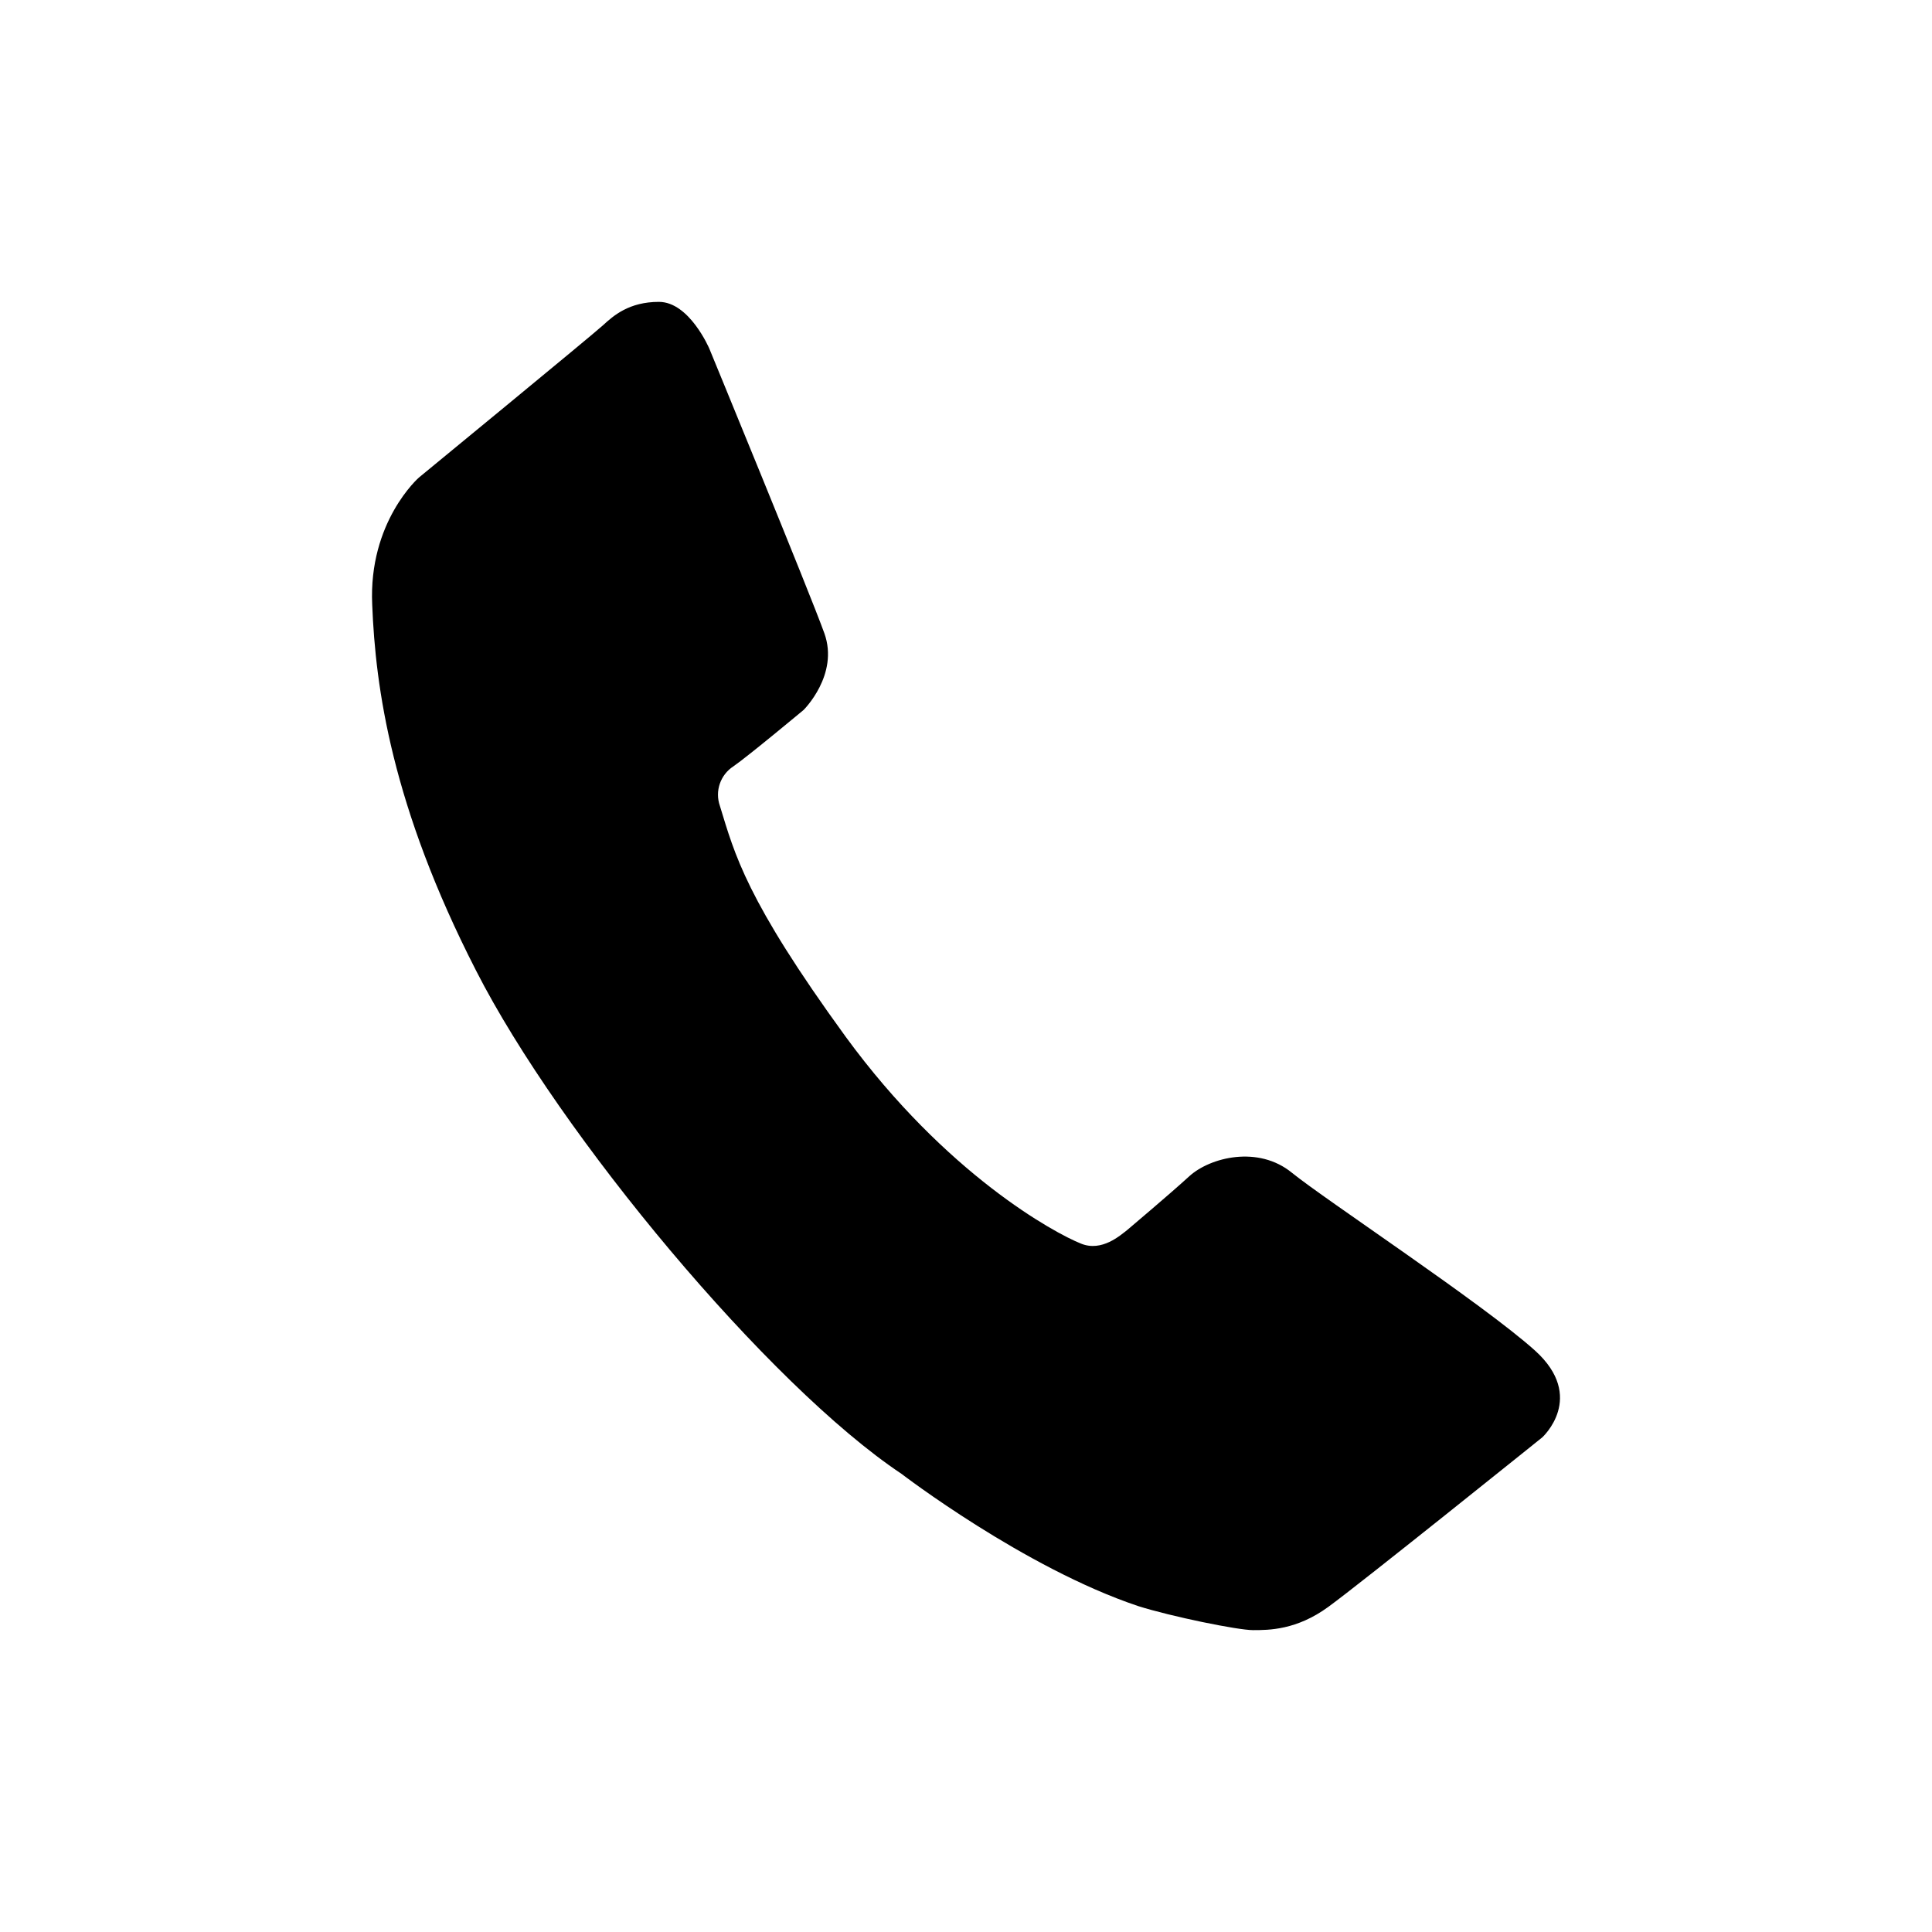
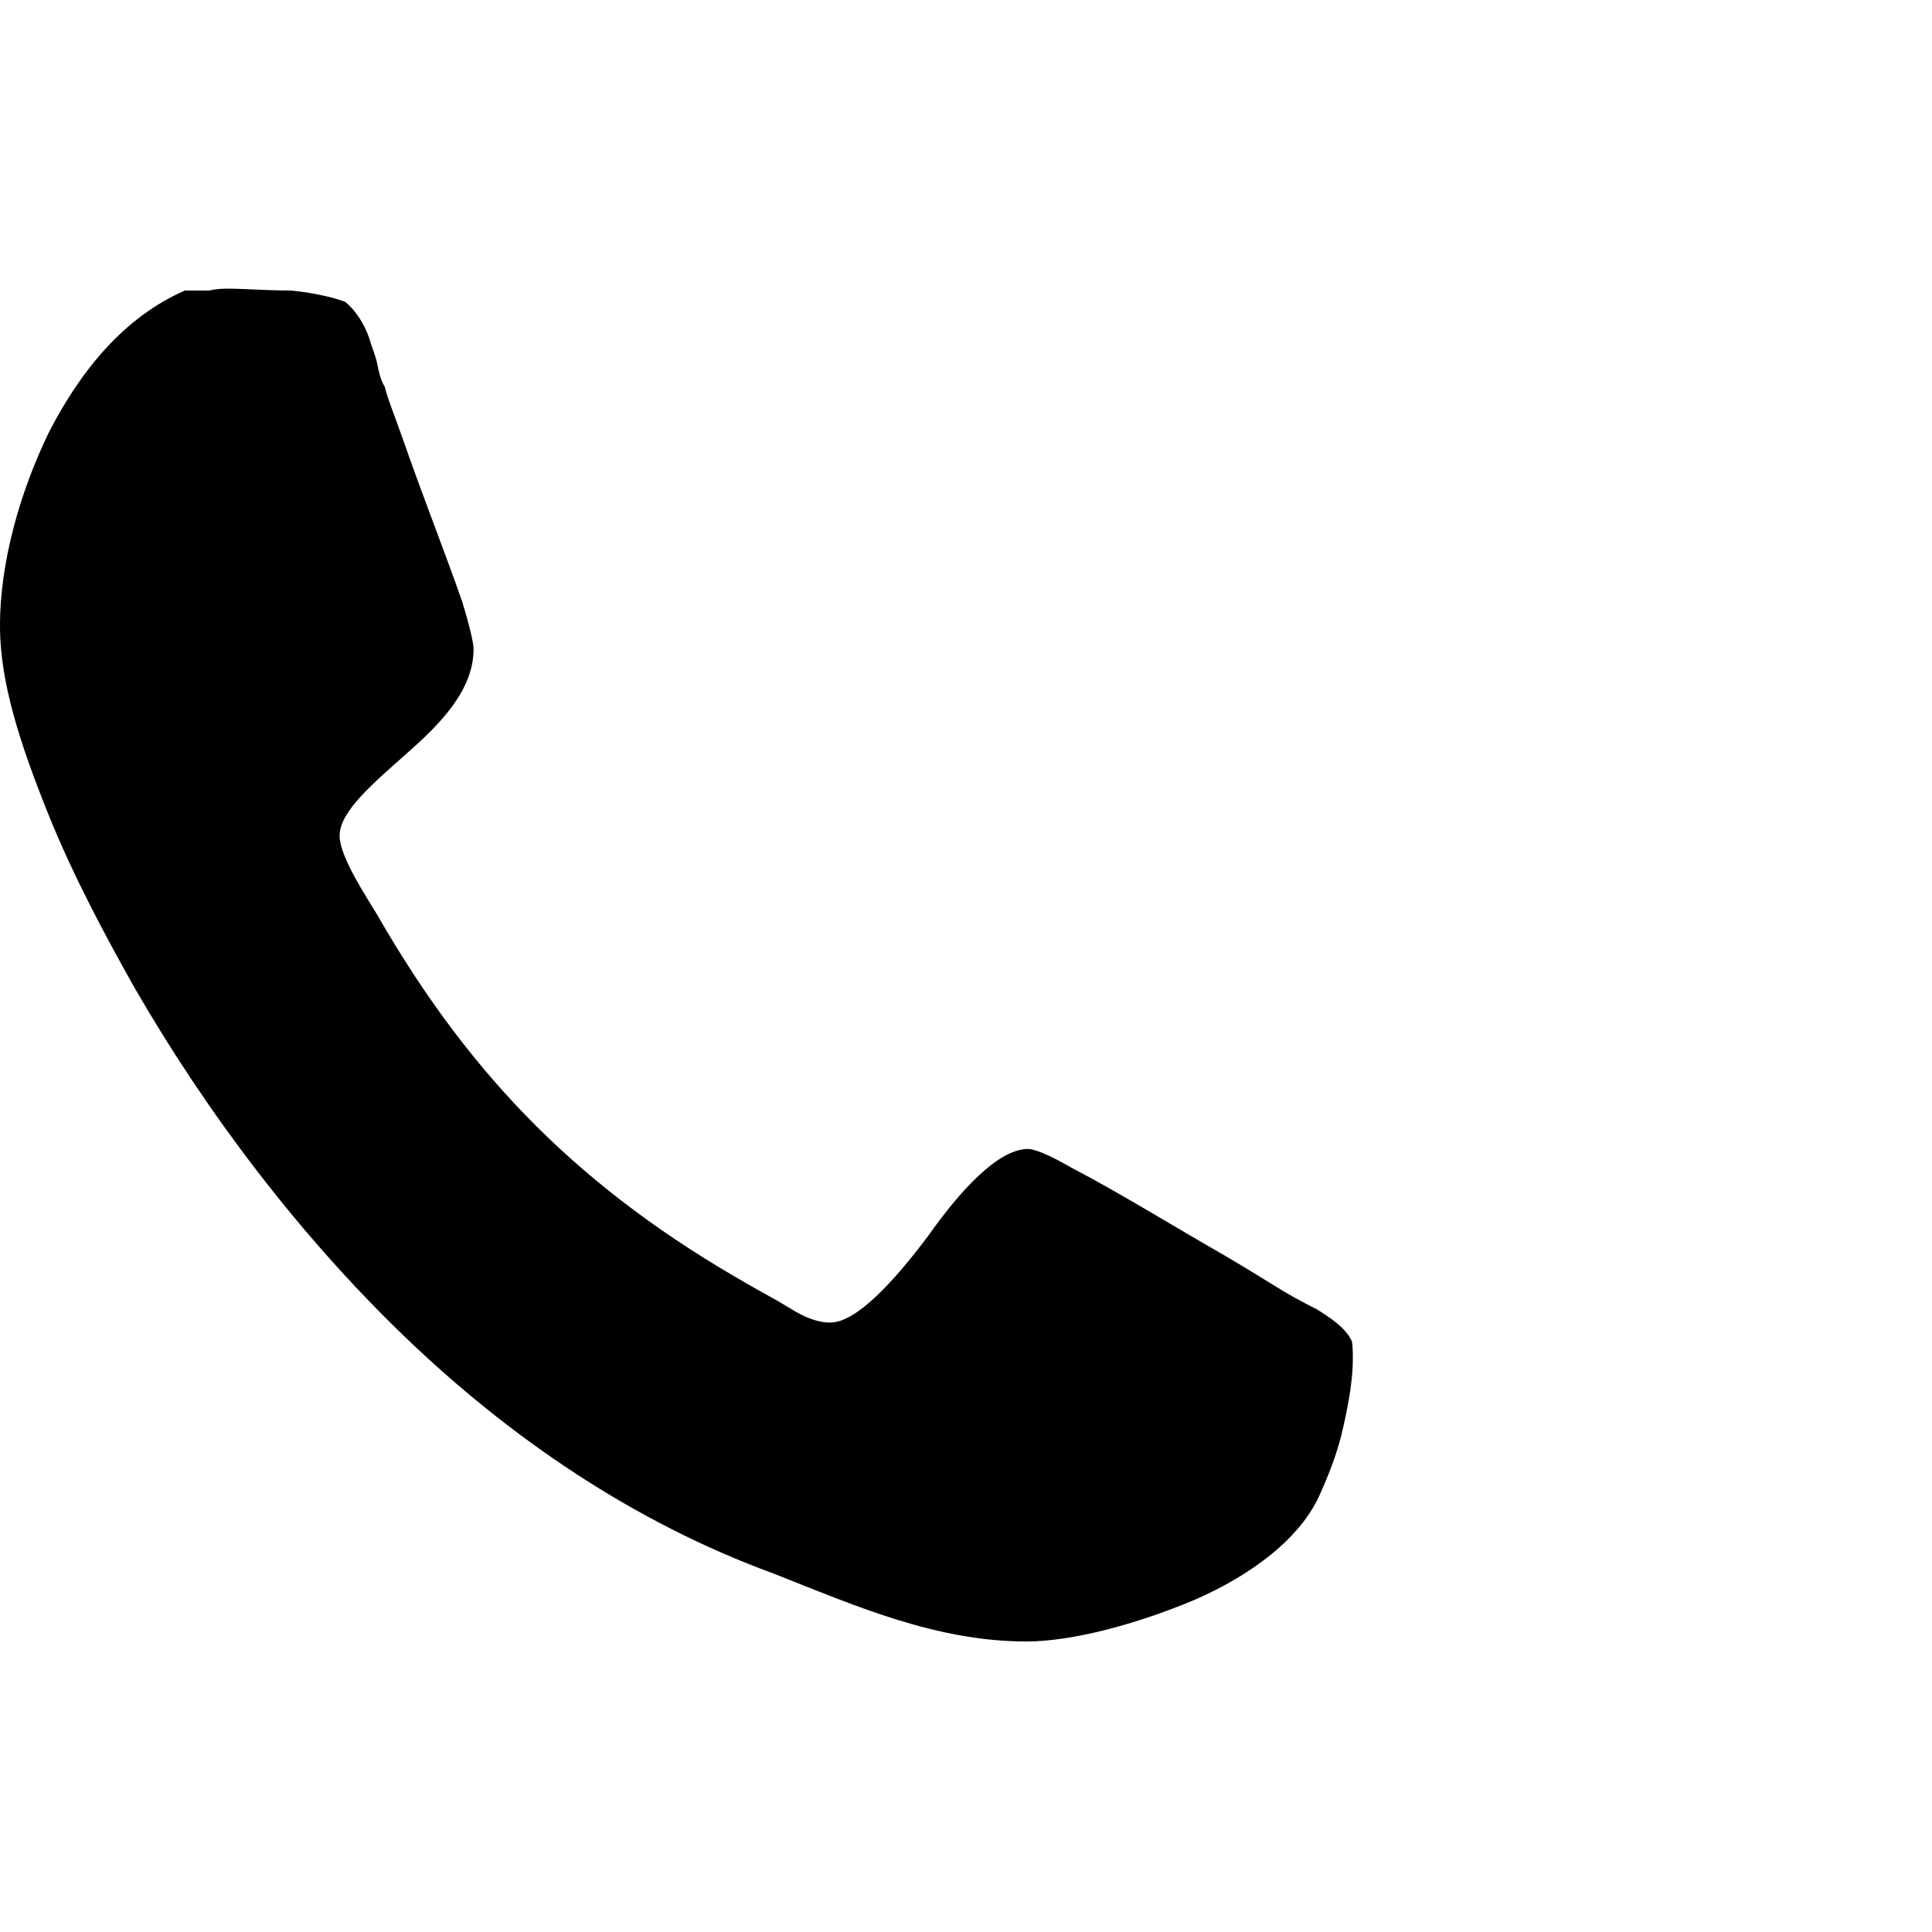
- <svg xmlns="http://www.w3.org/2000/svg" fill="#000000" width="45px" height="45px" viewBox="0 0 32 32">
-   <path d="M11.748 5.773S11.418 5 10.914 5c-.496 0-.754.229-.926.387S6.938 7.91 6.938 7.91s-.837.731-.773 2.106c.054 1.375.323 3.332 1.719 6.058 1.386 2.72 4.855 6.876 7.047 8.337 0 0 2.031 1.558 3.921 2.191.549.173 1.647.398 1.903.398.26 0 .719 0 1.246-.385.536-.389 3.543-2.807 3.543-2.807s.736-.665-.119-1.438c-.859-.773-3.467-2.492-4.025-2.944-.559-.459-1.355-.257-1.699.054-.343.313-.956.828-1.031.893-.112.086-.419.365-.763.226-.438-.173-2.234-1.148-3.899-3.426-1.655-2.276-1.837-3.02-2.084-3.824a.56.56 0 0 1 .225-.657c.248-.172 1.161-.933 1.161-.933s.591-.583.344-1.27-1.906-4.716-1.906-4.716z" />
+ <svg xmlns="http://www.w3.org/2000/svg" fill="#000000" width="40px" height="40px" viewBox="0 0 32 32" version="1.1">
+   <path d="M0 10.375c0 0.938 0.344 1.969 0.781 3.063s1 2.125 1.438 2.906c1.188 2.063 2.719 4.094 4.469 5.781s3.813 3.094 6.125 3.938c1.344 0.531 2.688 1.125 4.188 1.125 0.75 0 1.813-0.281 2.781-0.688 0.938-0.406 1.781-1.031 2.094-1.781 0.125-0.281 0.281-0.656 0.375-1.094 0.094-0.406 0.156-0.813 0.156-1.094 0-0.156 0-0.313-0.031-0.344-0.094-0.188-0.313-0.344-0.563-0.5-0.563-0.281-0.656-0.375-1.5-0.875-0.875-0.5-1.781-1.063-2.563-1.469-0.375-0.219-0.625-0.313-0.719-0.313-0.5 0-1.125 0.688-1.656 1.438-0.563 0.75-1.188 1.438-1.625 1.438-0.219 0-0.438-0.094-0.688-0.25s-0.5-0.281-0.656-0.375c-2.75-1.563-4.594-3.406-6.156-6.125-0.188-0.313-0.625-0.969-0.625-1.313 0-0.406 0.563-0.875 1.125-1.375 0.531-0.469 1.094-1.031 1.094-1.719 0-0.094-0.063-0.375-0.188-0.781-0.281-0.813-0.656-1.75-0.969-2.656-0.156-0.438-0.281-0.75-0.313-0.906-0.063-0.094-0.094-0.219-0.125-0.375s-0.094-0.281-0.125-0.406c-0.094-0.281-0.25-0.5-0.406-0.625-0.156-0.063-0.531-0.156-0.906-0.188-0.375 0-0.813-0.031-1-0.031-0.094 0-0.219 0-0.344 0.031h-0.406c-1 0.438-1.719 1.313-2.25 2.344-0.5 1.031-0.813 2.188-0.813 3.219z" />
</svg>
